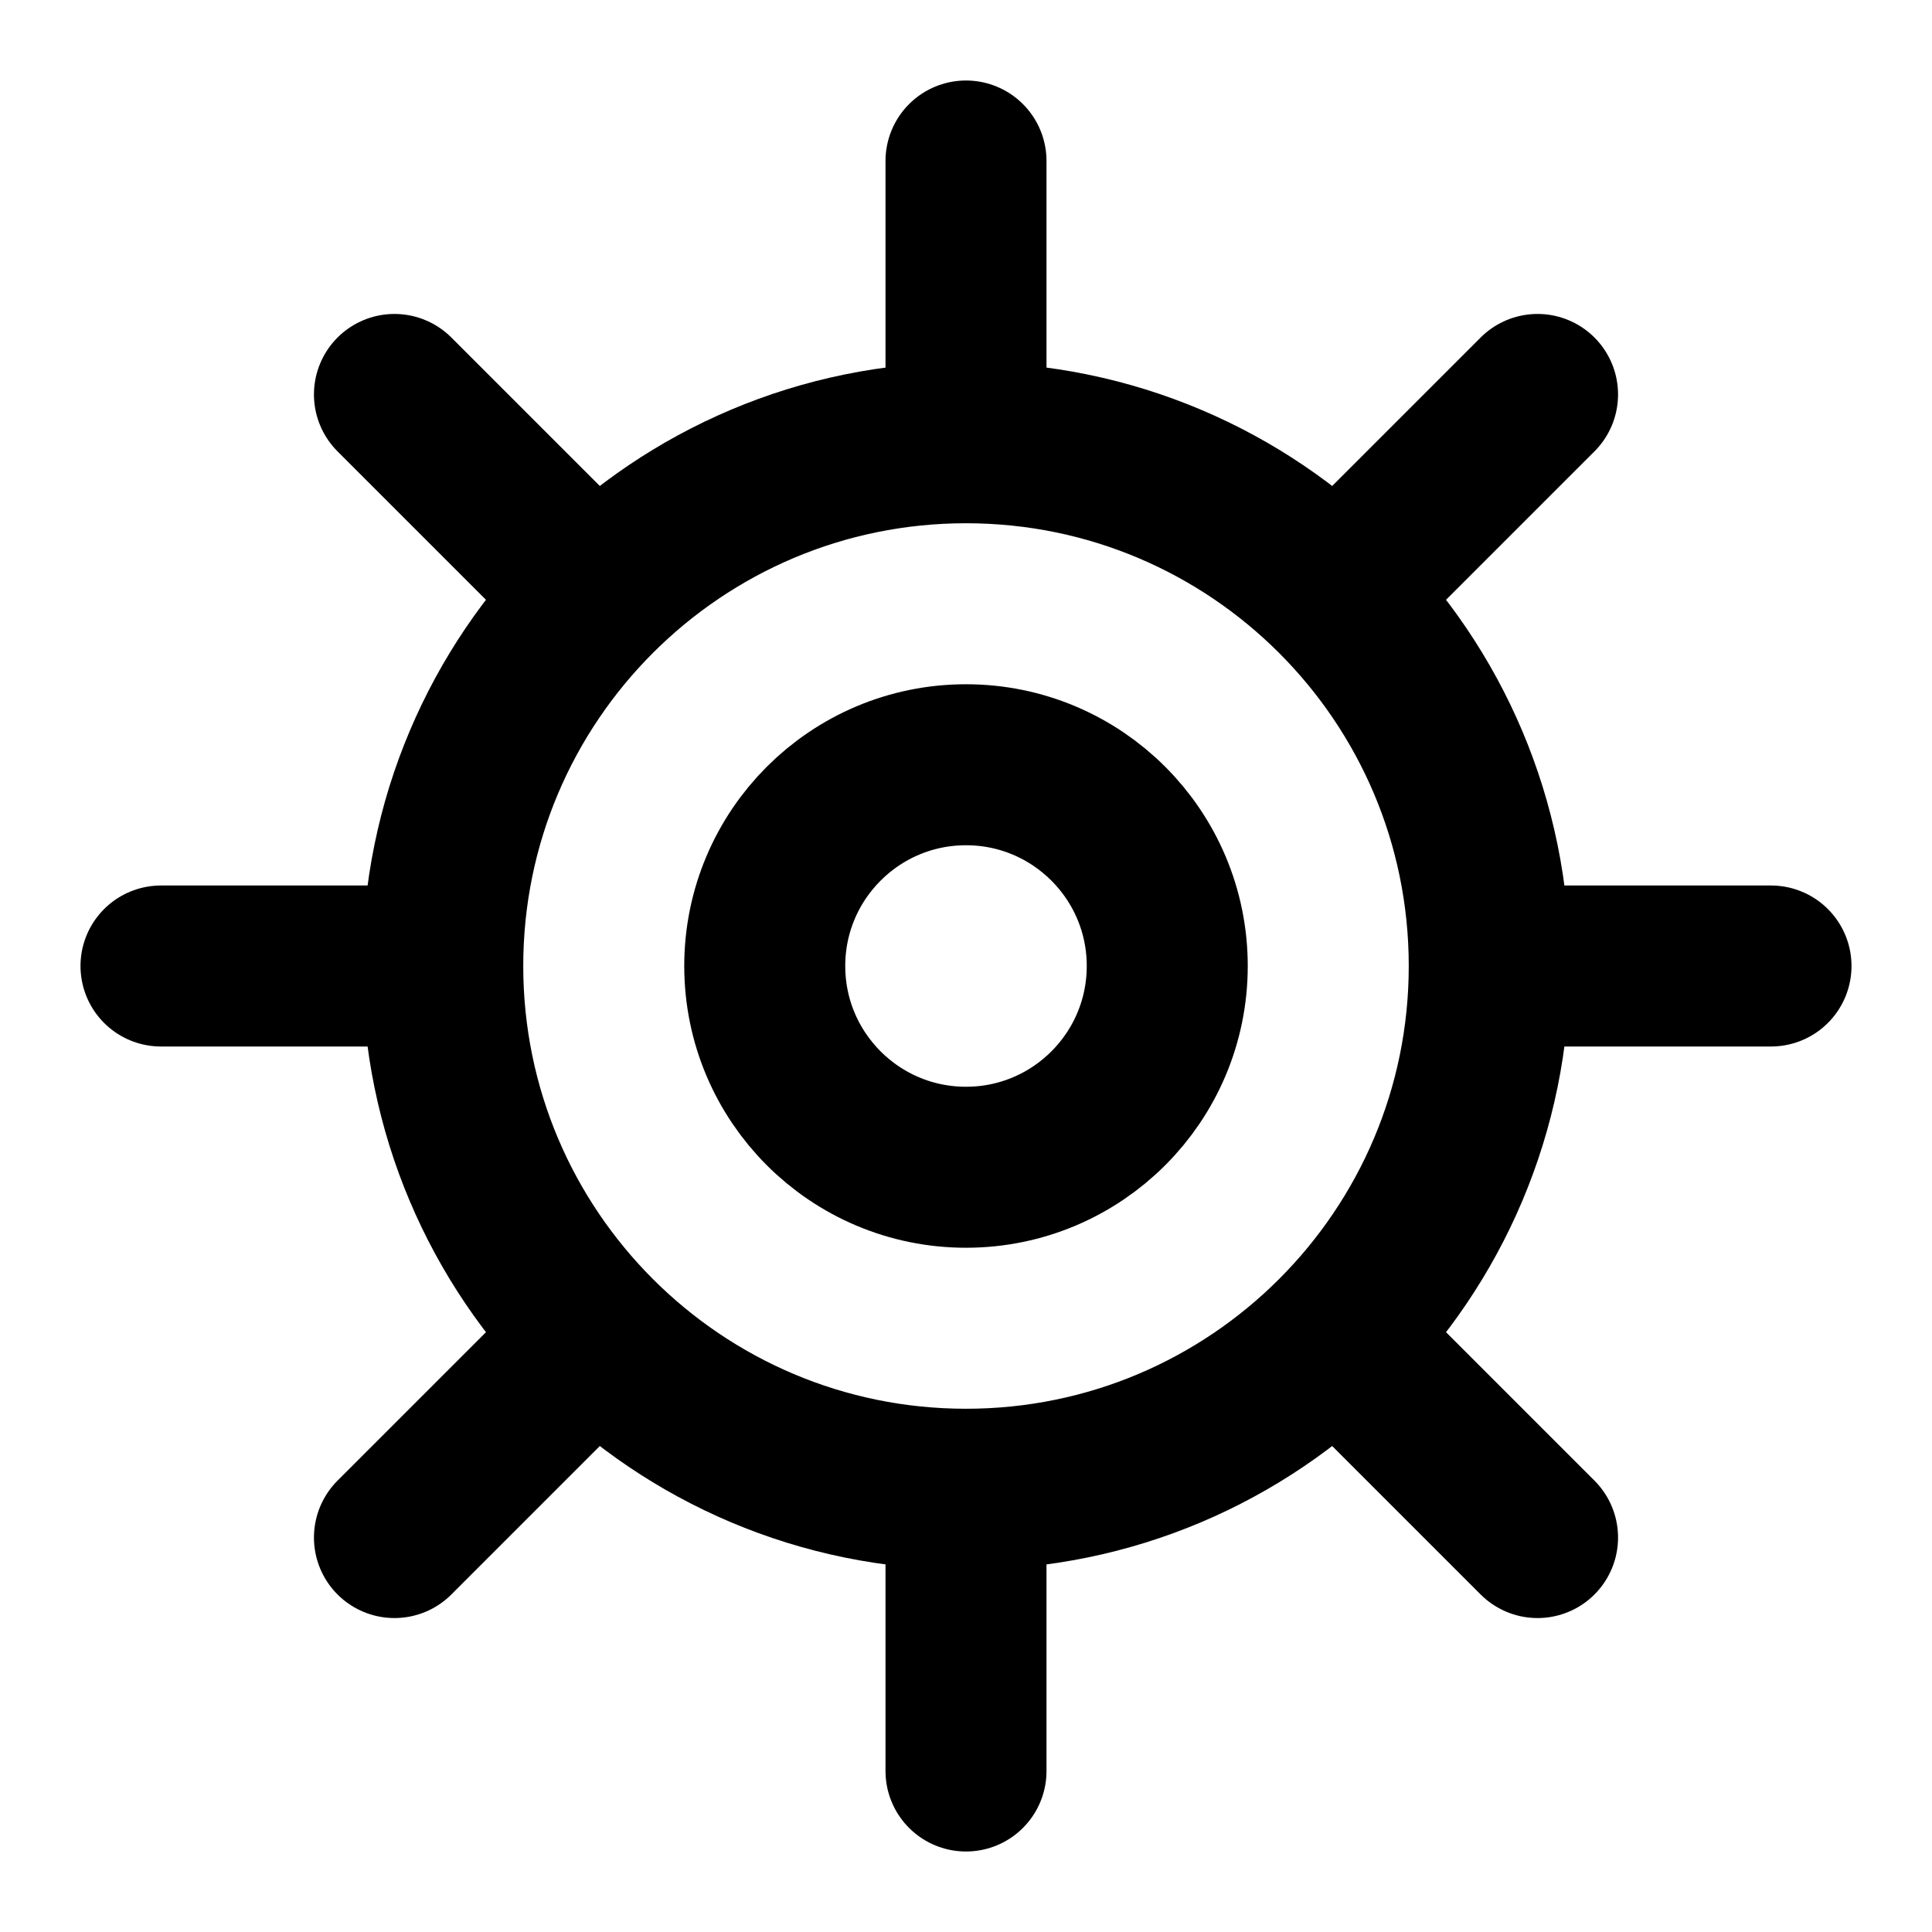
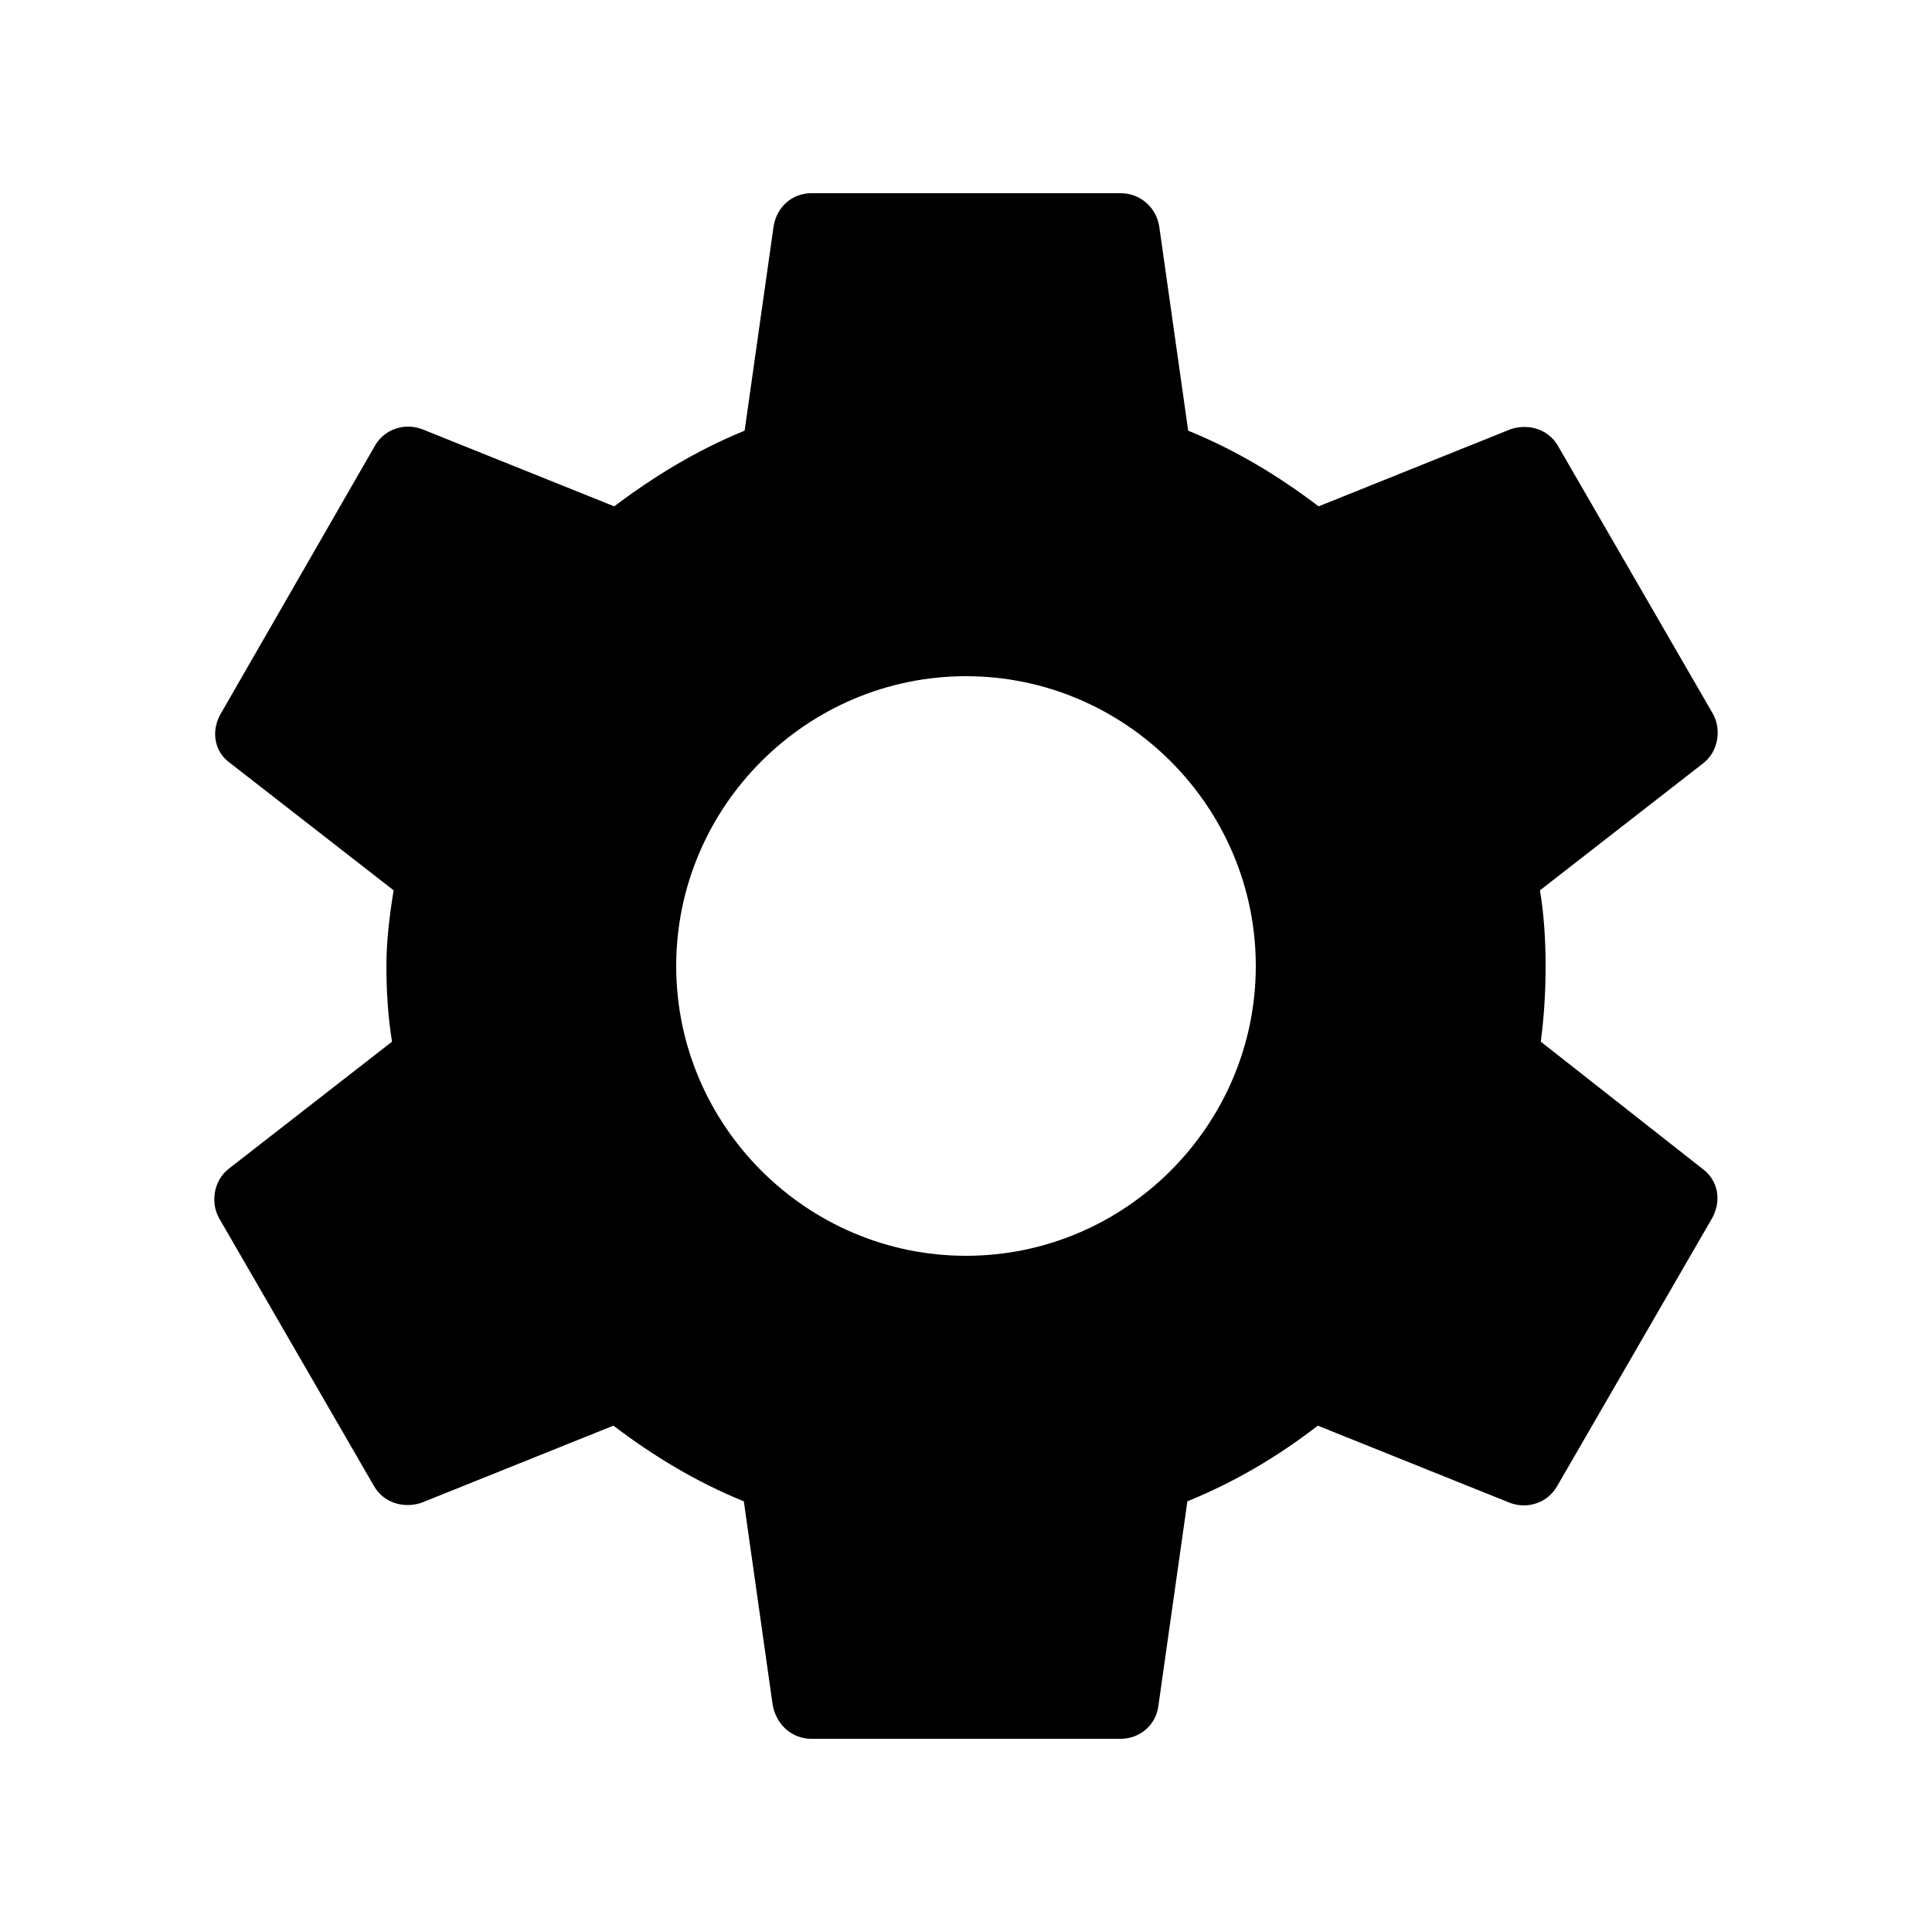
- <svg xmlns="http://www.w3.org/2000/svg" width="24" height="24" viewBox="0 0 24 24" fill="none" stroke="#000000" stroke-width="2" stroke-linecap="round" stroke-linejoin="round">
-   <circle cx="12" cy="12" r="6.5" />
-   <circle cx="12" cy="12" r="2.5" />
-   <path d="M12 2v3M12 19v3M2 12h3M19 12h3M4.9 4.9l2.1 2.1M17 17l2.1 2.1M19.1 4.9 17 7M7 17l-2.1 2.1" />
+ <svg xmlns="http://www.w3.org/2000/svg" enable-background="new 0 0 24 24" height="24" viewBox="0 0 24 24" width="24">
+   <g>
+     <path d="M19.14,12.94c0.04-0.3,0.06-0.61,0.06-0.94c0-0.32-0.02-0.64-0.07-0.94l2.03-1.58c0.18-0.14,0.23-0.41,0.12-0.61 l-1.92-3.32c-0.12-0.22-0.37-0.29-0.59-0.22l-2.39,0.96c-0.5-0.38-1.03-0.7-1.62-0.94L14.4,2.81c-0.04-0.24-0.24-0.41-0.48-0.41 h-3.84c-0.24,0-0.43,0.17-0.47,0.41L9.25,5.35C8.66,5.59,8.12,5.92,7.63,6.29L5.24,5.33c-0.22-0.08-0.47,0-0.59,0.22L2.74,8.87 C2.62,9.08,2.66,9.34,2.86,9.48l2.03,1.58C4.84,11.36,4.8,11.69,4.8,12s0.02,0.64,0.07,0.94l-2.03,1.58 c-0.18,0.14-0.23,0.41-0.12,0.61l1.92,3.32c0.12,0.22,0.37,0.29,0.59,0.22l2.39-0.96c0.5,0.38,1.03,0.7,1.62,0.94l0.36,2.54 c0.05,0.24,0.24,0.41,0.48,0.41h3.84c0.24,0,0.44-0.17,0.47-0.41l0.36-2.54c0.59-0.24,1.13-0.56,1.62-0.94l2.39,0.96 c0.22,0.08,0.47,0,0.59-0.22l1.92-3.32c0.12-0.22,0.07-0.47-0.12-0.61L19.14,12.94z M12,15.6c-1.98,0-3.6-1.62-3.6-3.6 s1.62-3.6,3.6-3.6s3.6,1.62,3.6,3.6S13.98,15.6,12,15.6z" />
+   </g>
</svg>
